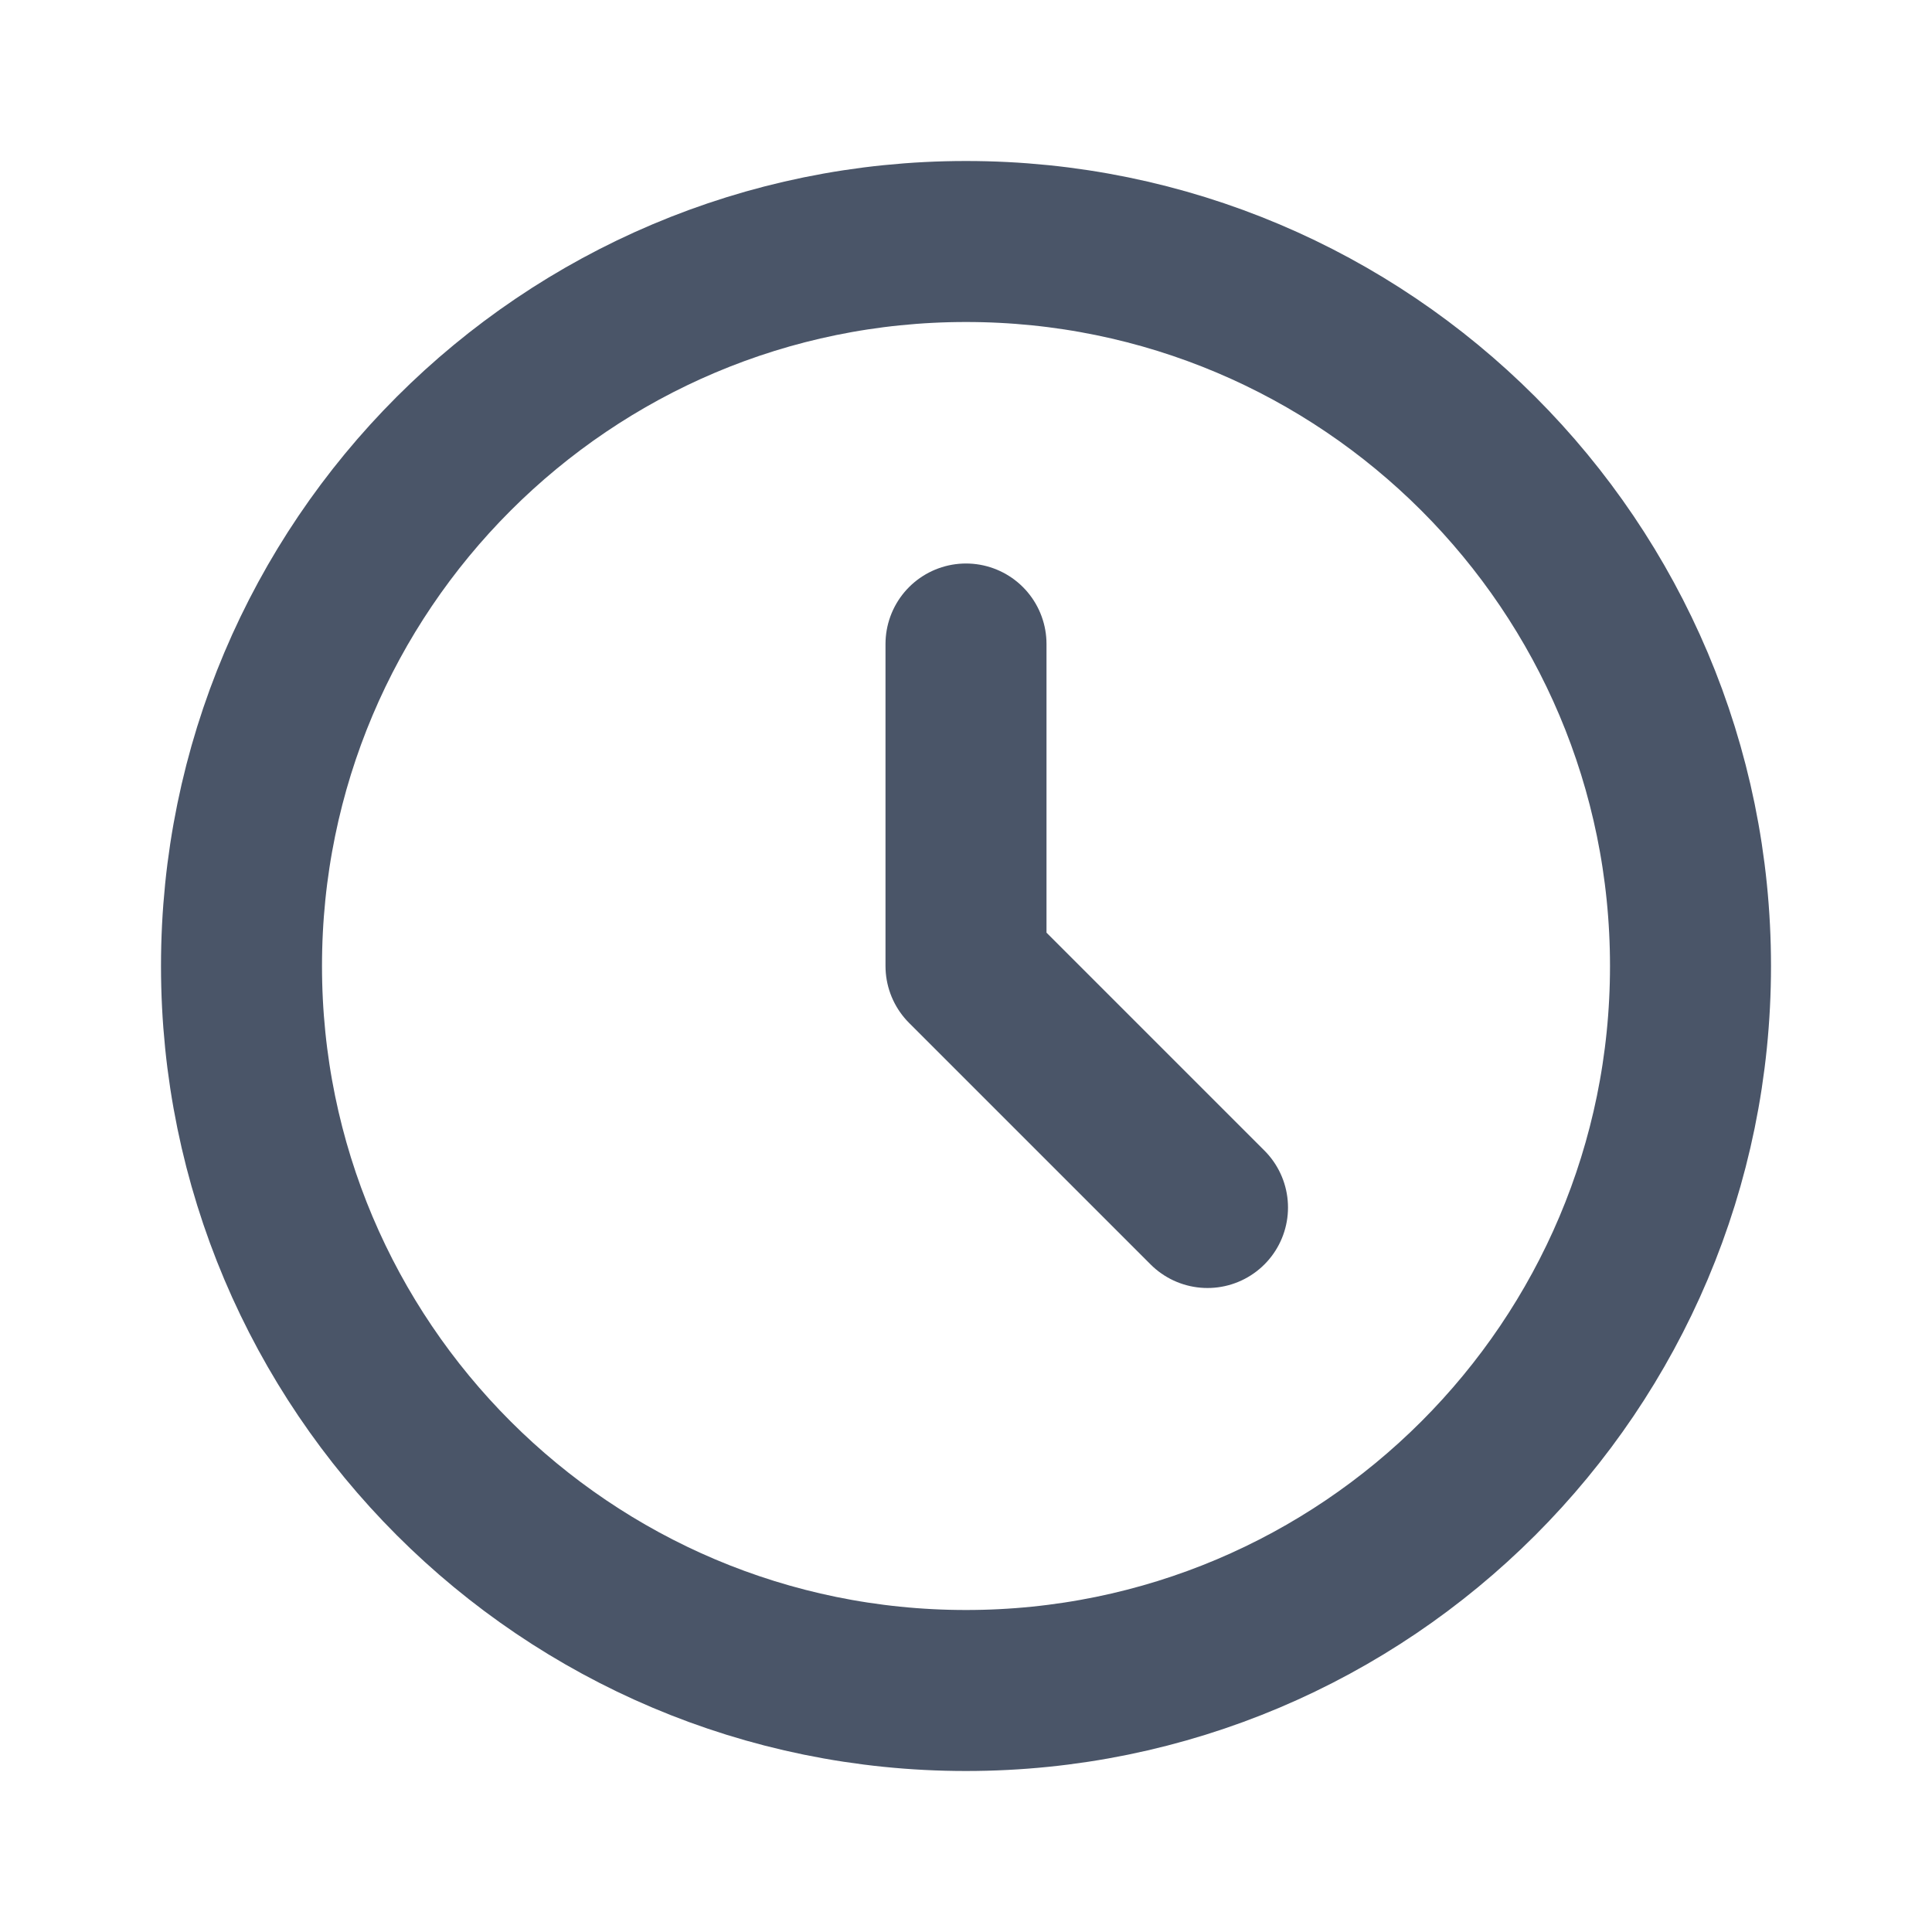
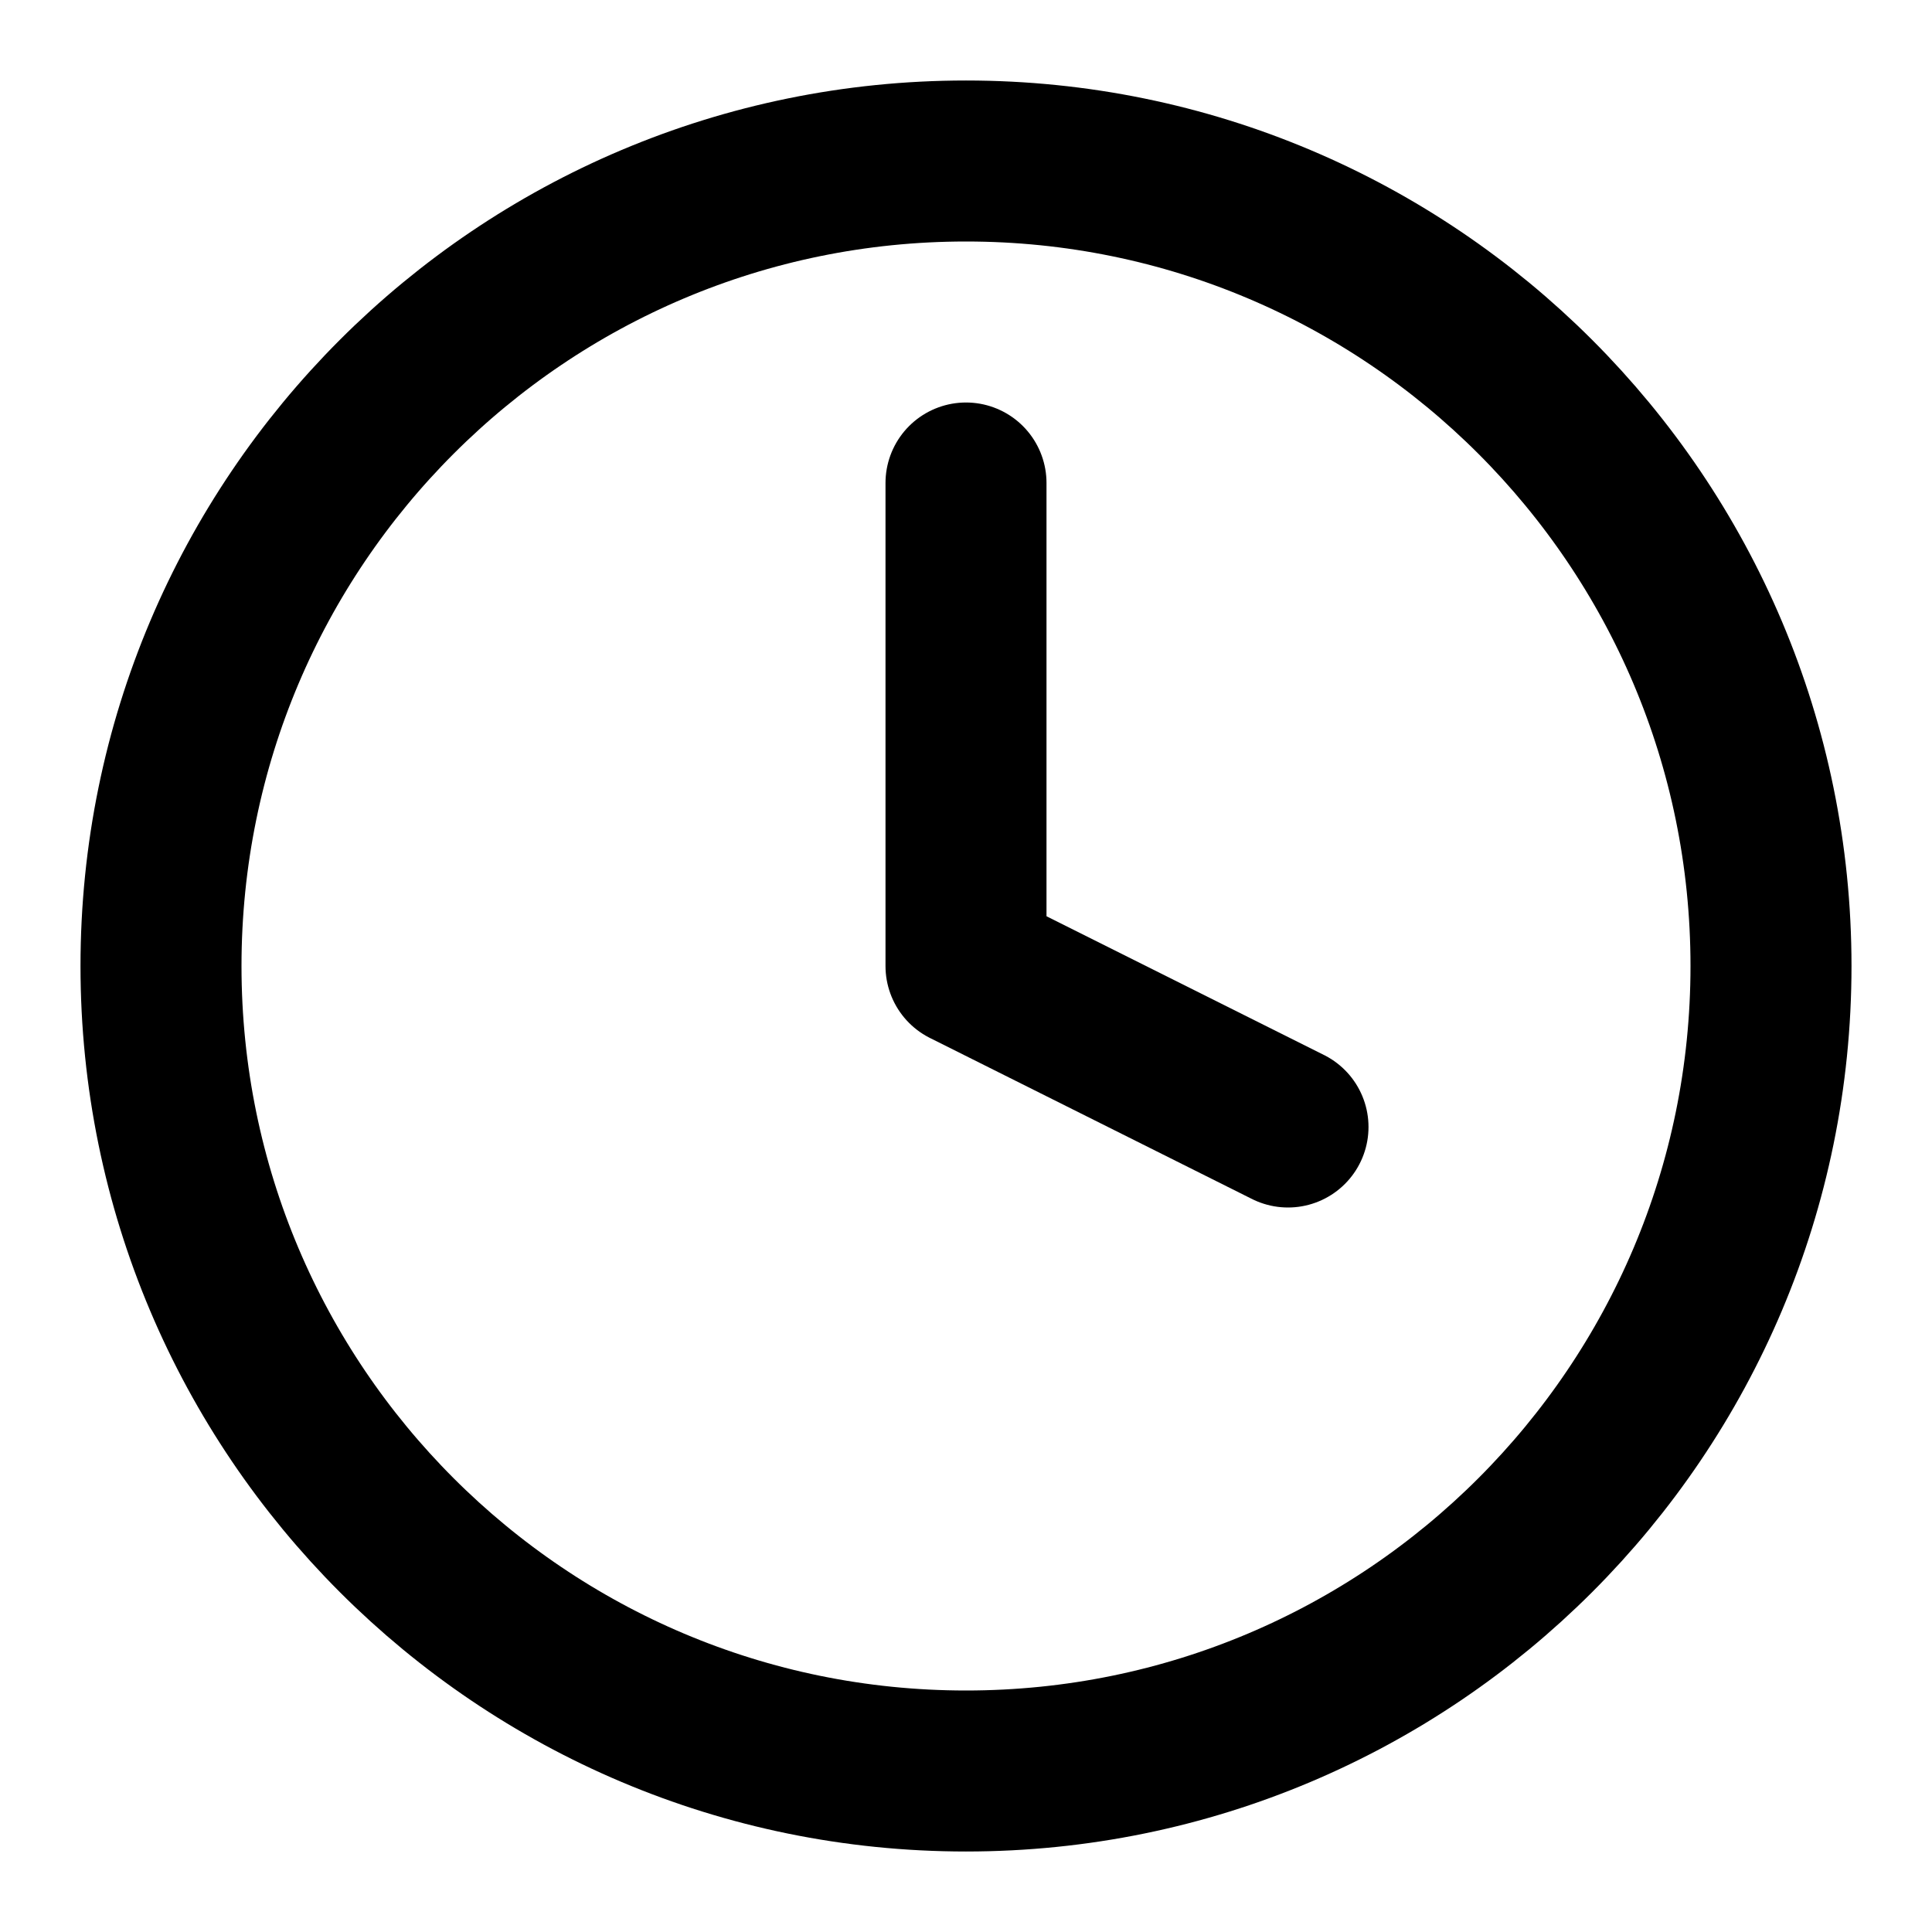
- <svg xmlns="http://www.w3.org/2000/svg" width="24" height="24" viewBox="0 0 24 24" fill="none">
-   <path d="M12 8V12L15 15M21 12C21 16.971 16.971 21 12 21C7.029 21 3 16.971 3 12C3 7.029 7.029 3 12 3C16.971 3 21 7.029 21 12Z" stroke="#4A5568" stroke-width="2" stroke-linecap="round" stroke-linejoin="round" />
+ <svg xmlns="http://www.w3.org/2000/svg" width="24" height="24" viewBox="0 0 24 24" fill="none" stroke="currentColor" stroke-width="2" stroke-linecap="round" stroke-linejoin="round" class="feather feather-clock">
+   <circle cx="12" cy="12" r="10" />
+   <polyline points="12 6 12 12 16 14" />
</svg>
